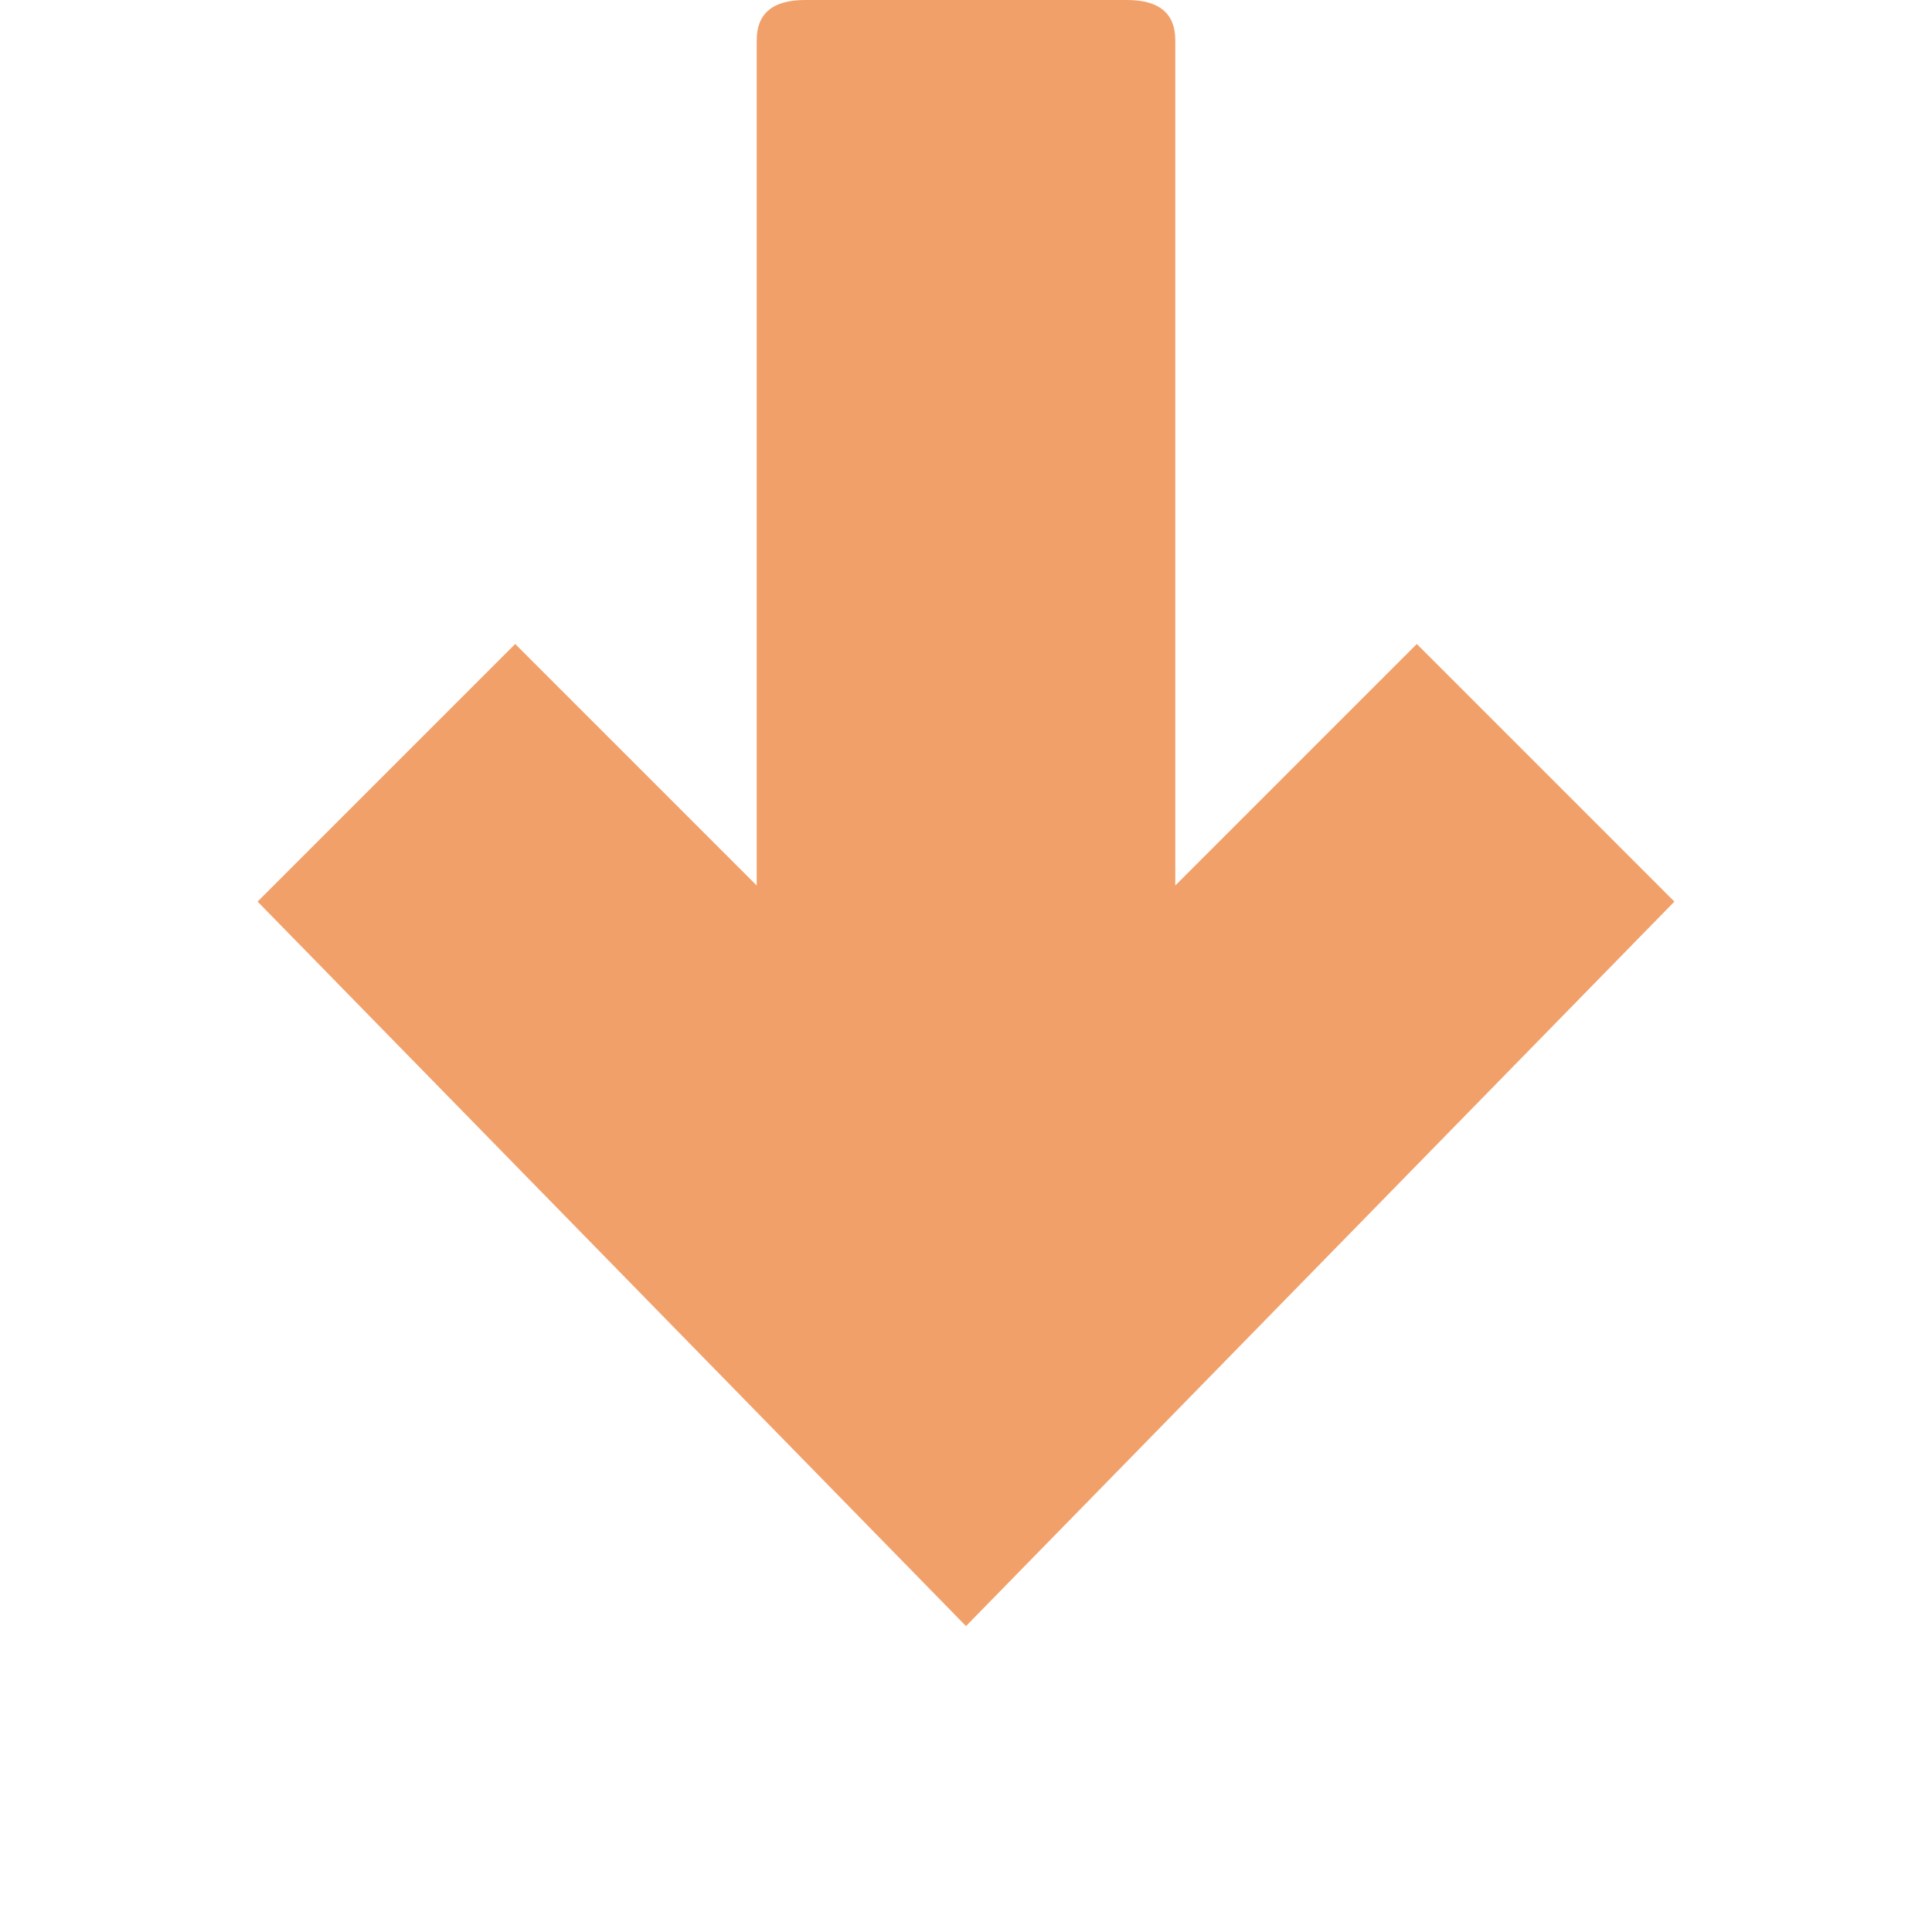
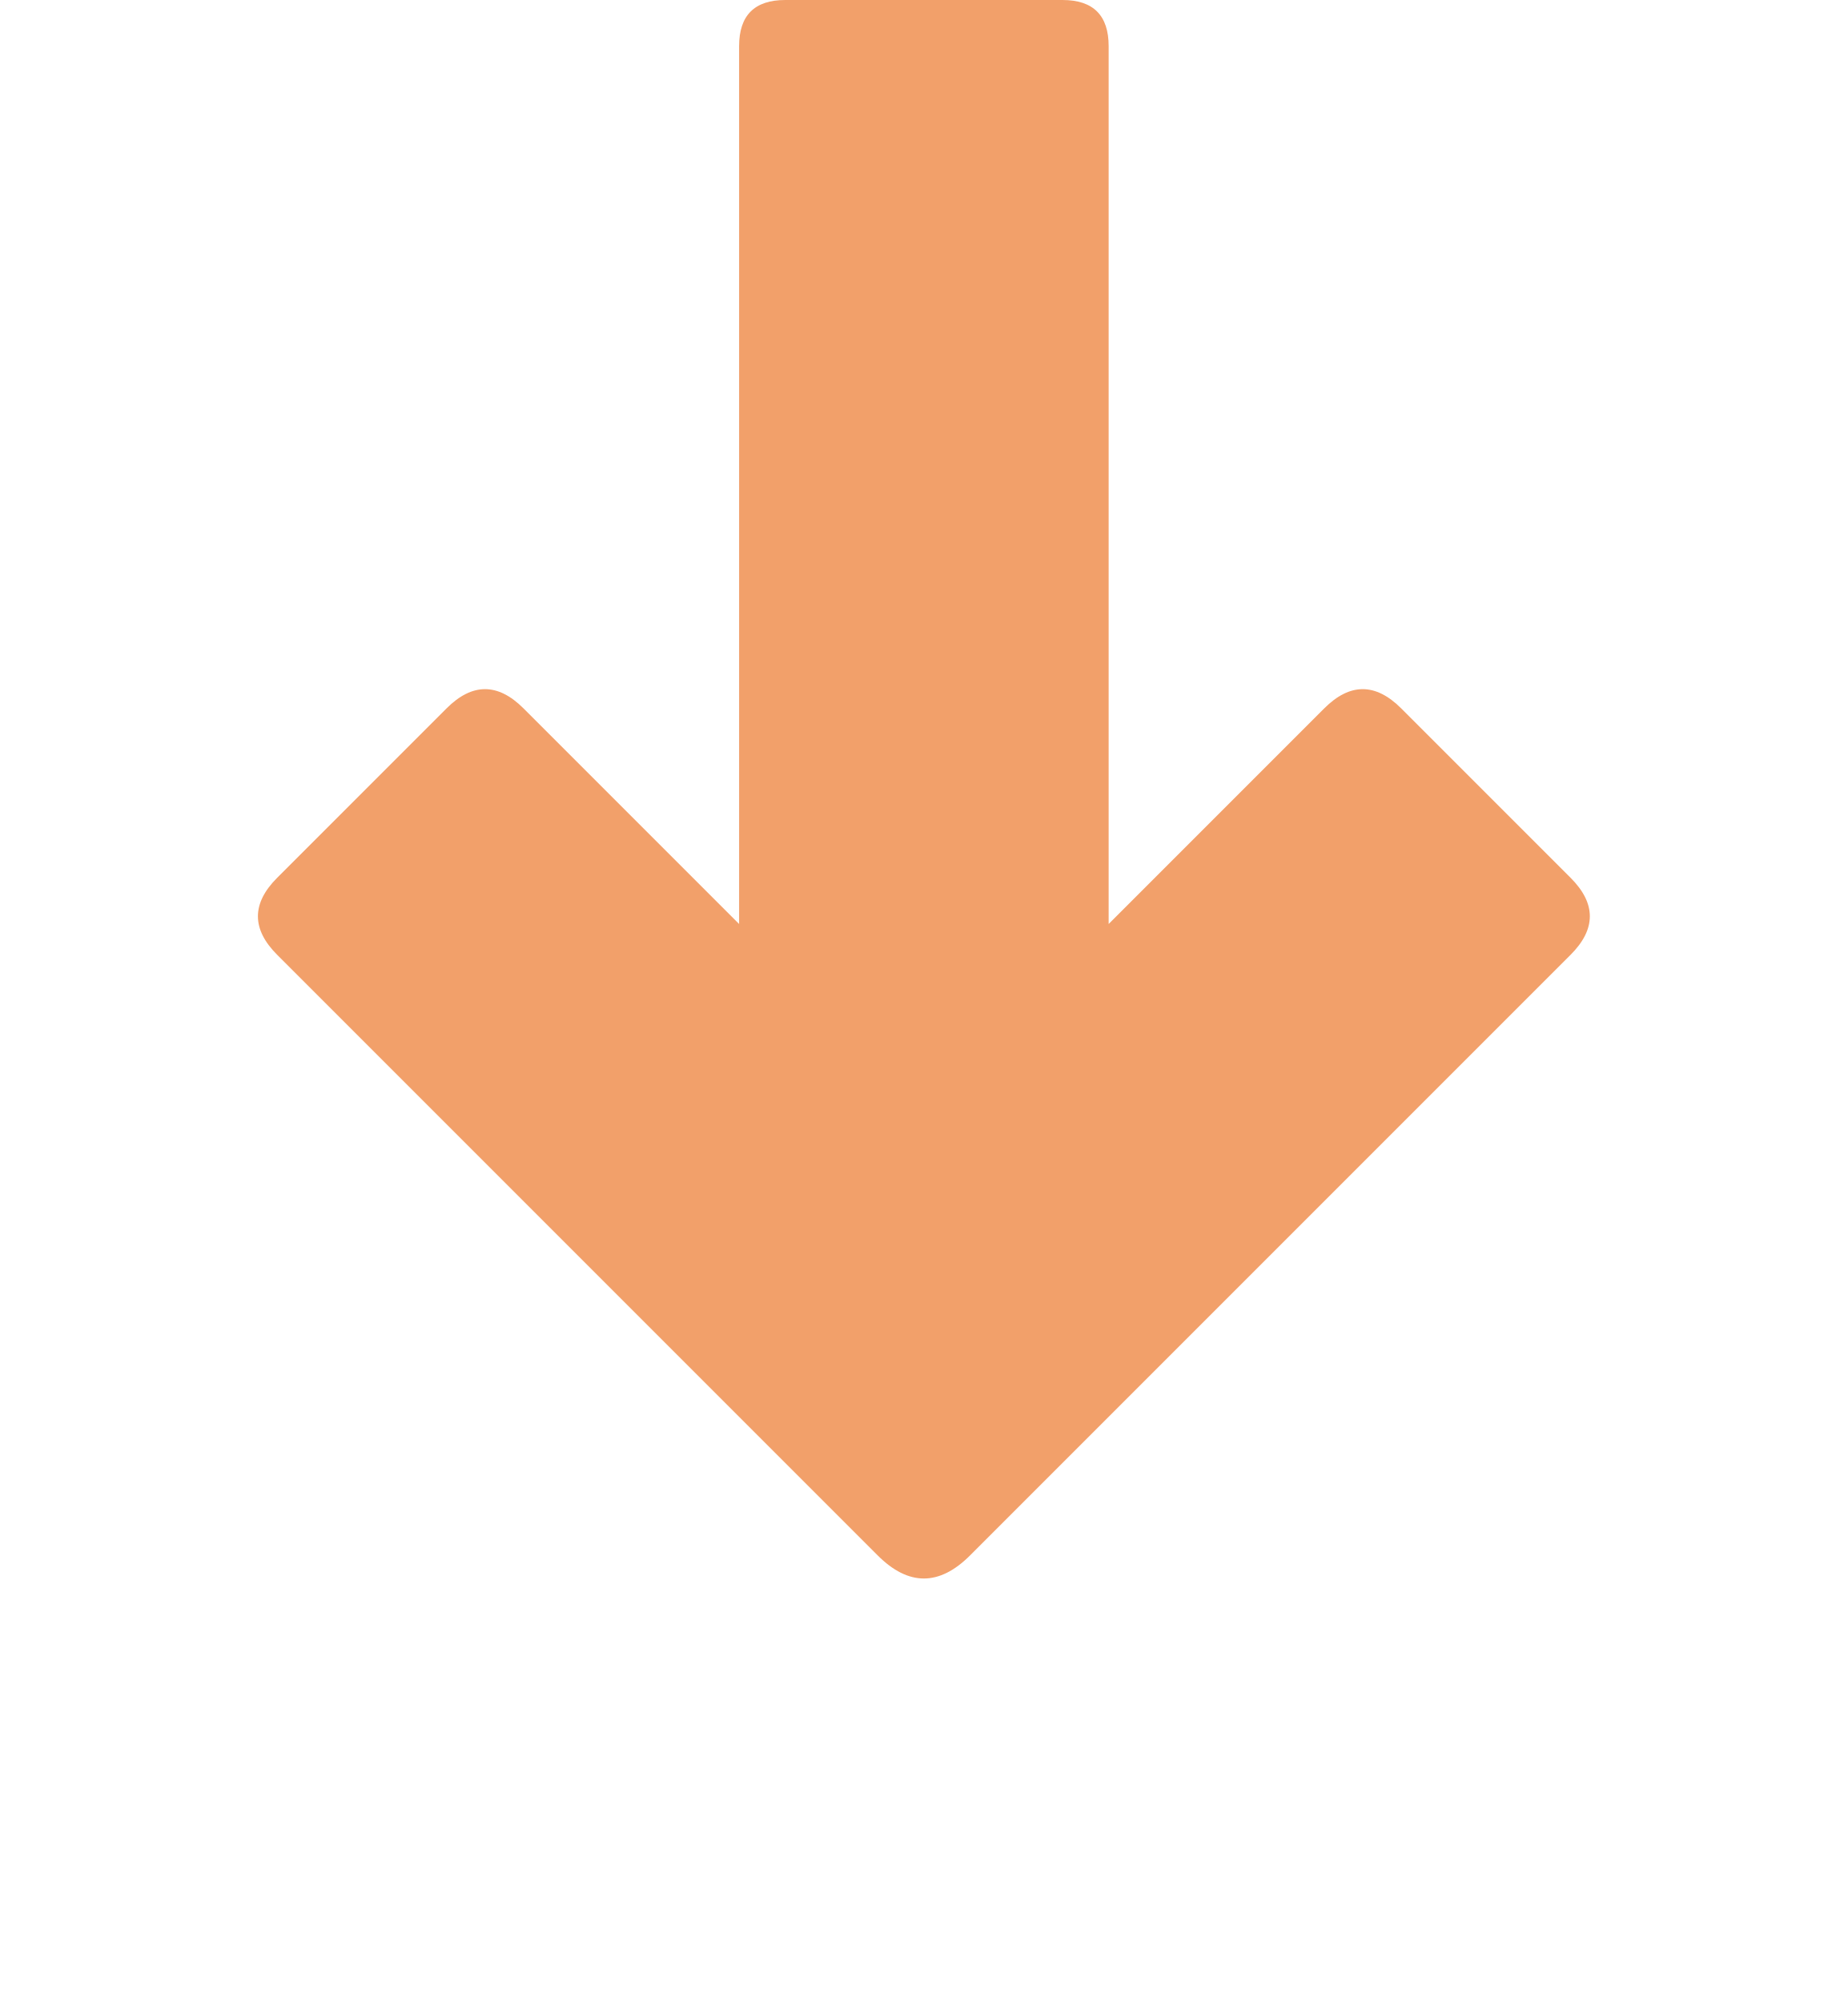
- <svg xmlns="http://www.w3.org/2000/svg" width="120" height="120" viewBox="0 0 120 120">
-   <path d="M47 2.5 Q47 0 50 0 H70 Q73 0 73 2.5 V55 L88 40 L104 56 L60 101 L16 56 L32 40 L47 55 Z" fill="#F2A06A" />
+ <svg xmlns="http://www.w3.org/2000/svg" width="120" height="130" viewBox="0 0 120 130">
+   <path d="M51 0            Q48 0 48 3            V60            L34 46            Q31.5 43.5 29 46            L18 57            Q15.5 59.5 18 62            L57 101            Q60 104 63 101            L102 62            Q104.5 59.5 102 57            L91 46            Q88.5 43.5 86 46            L72 60            V3            Q72 0 69 0            Z" fill="#F2A06A" />
</svg>
